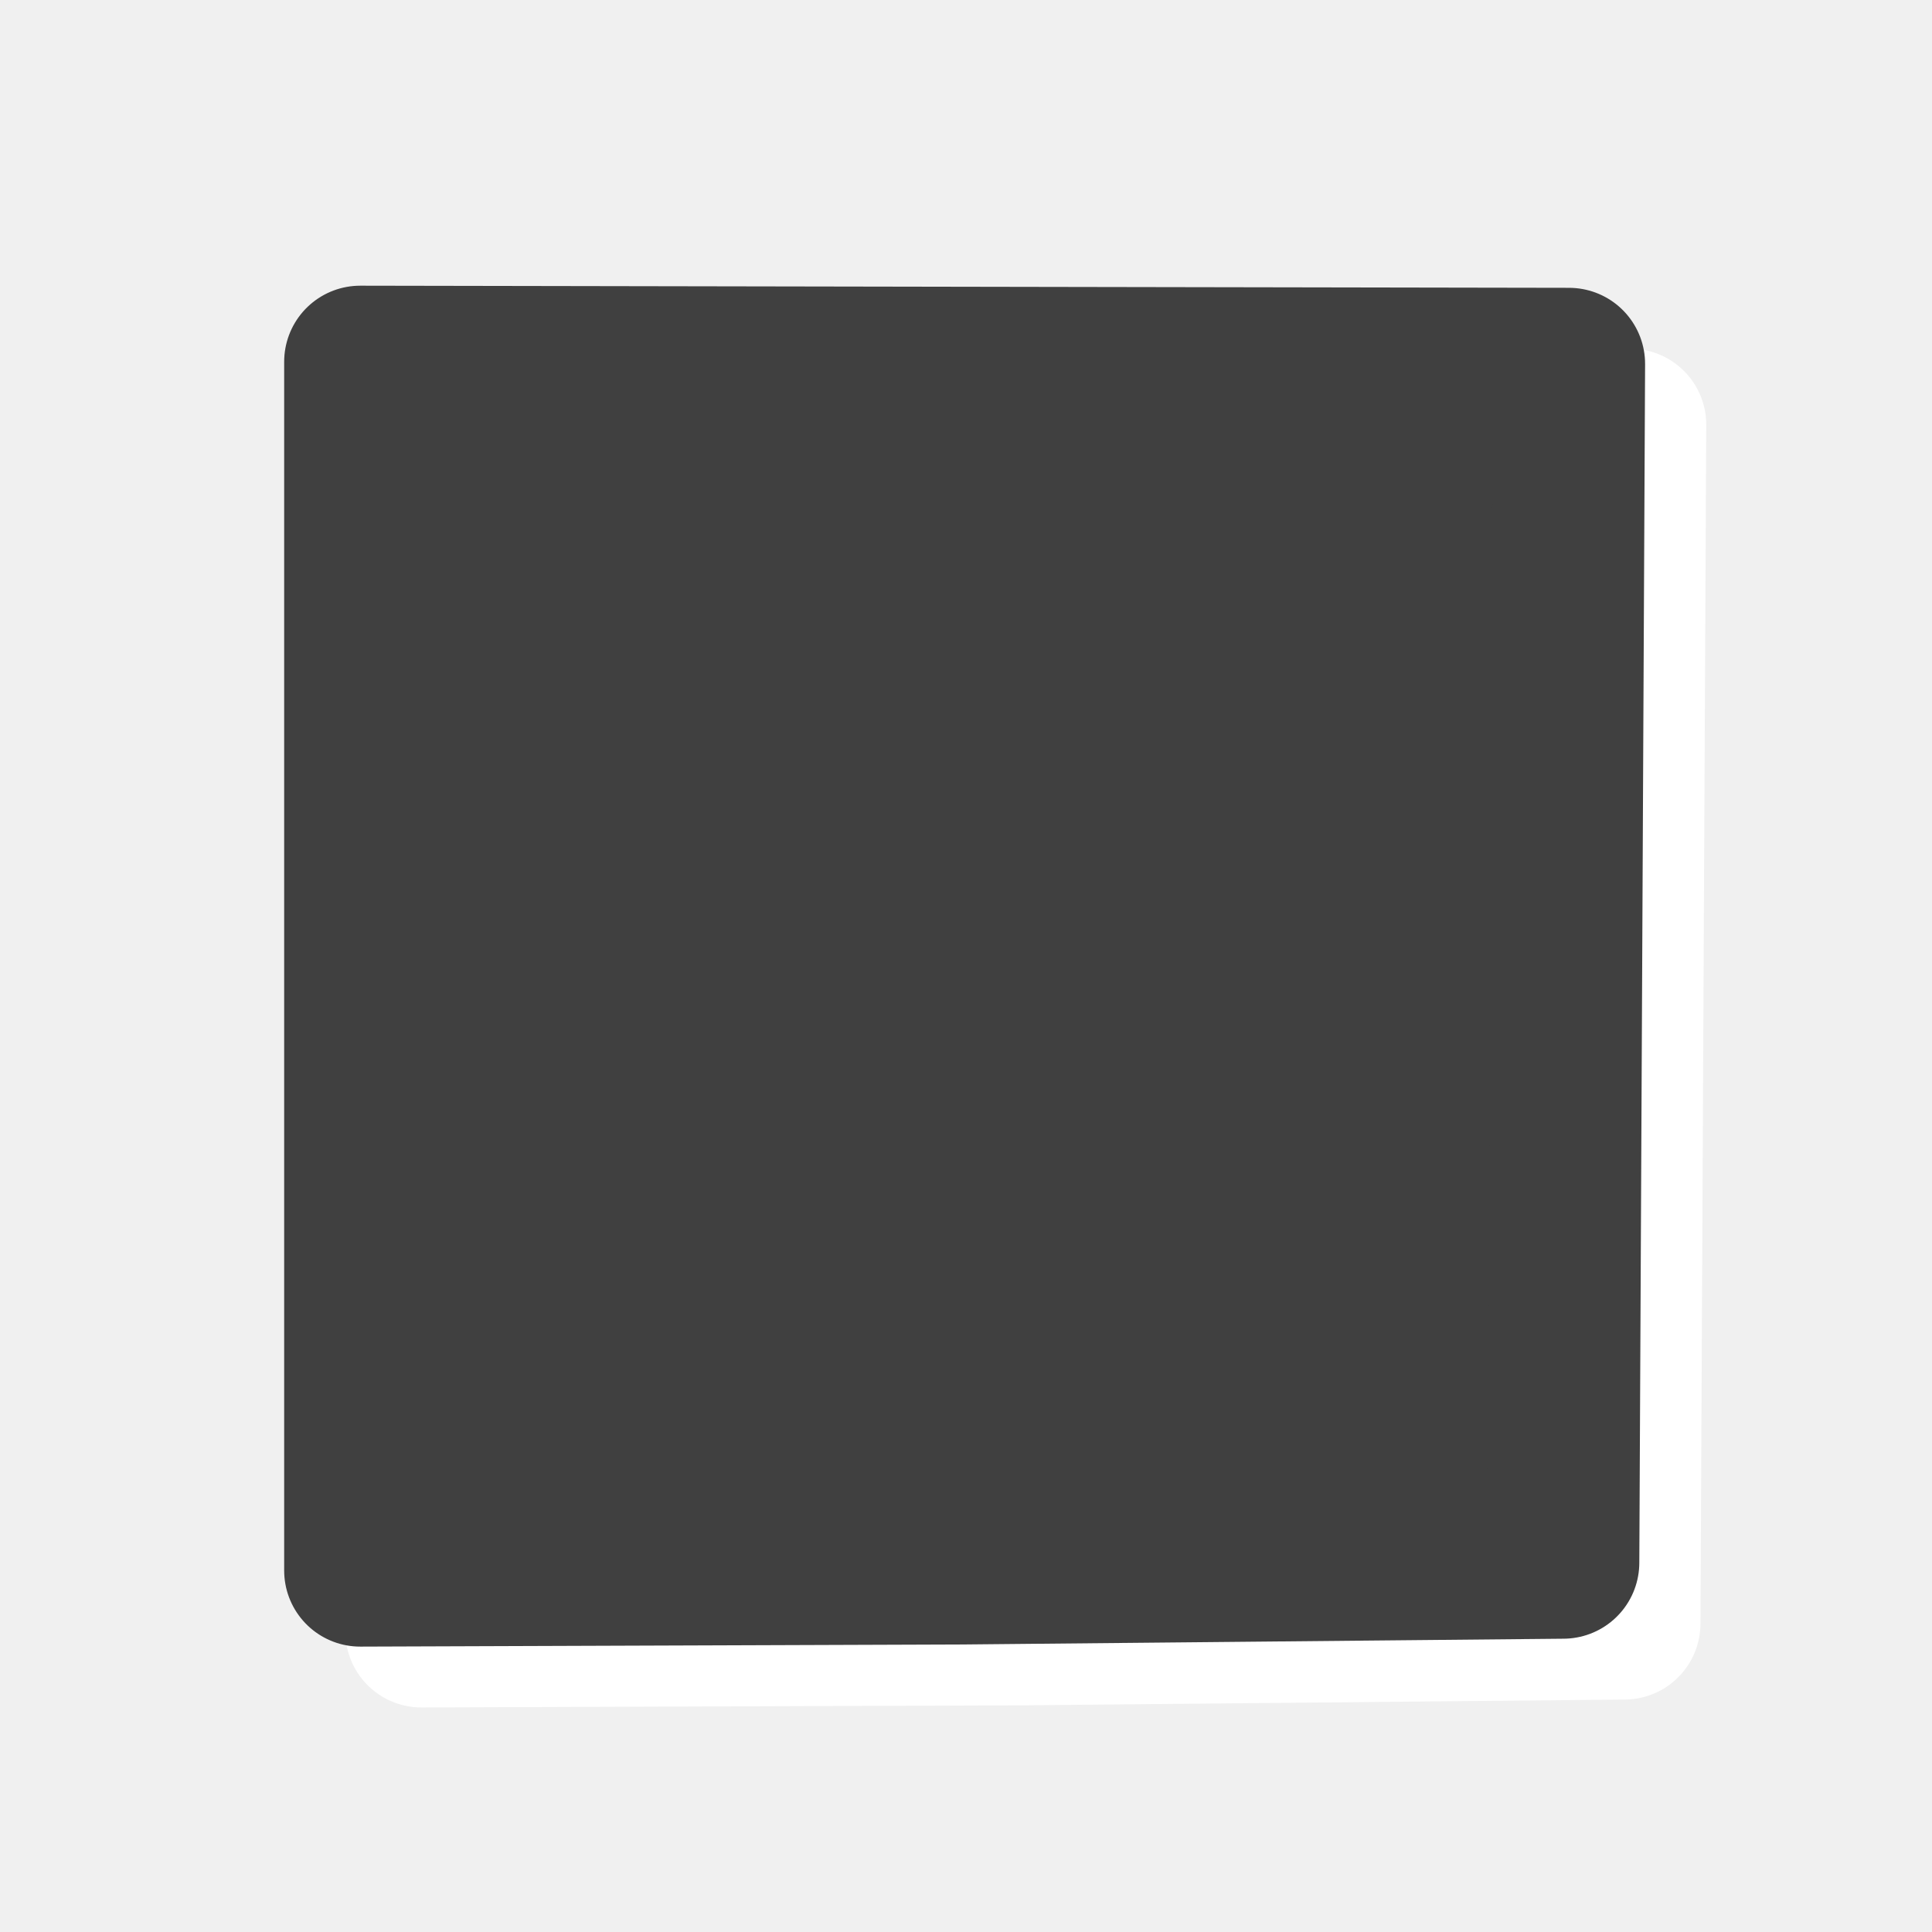
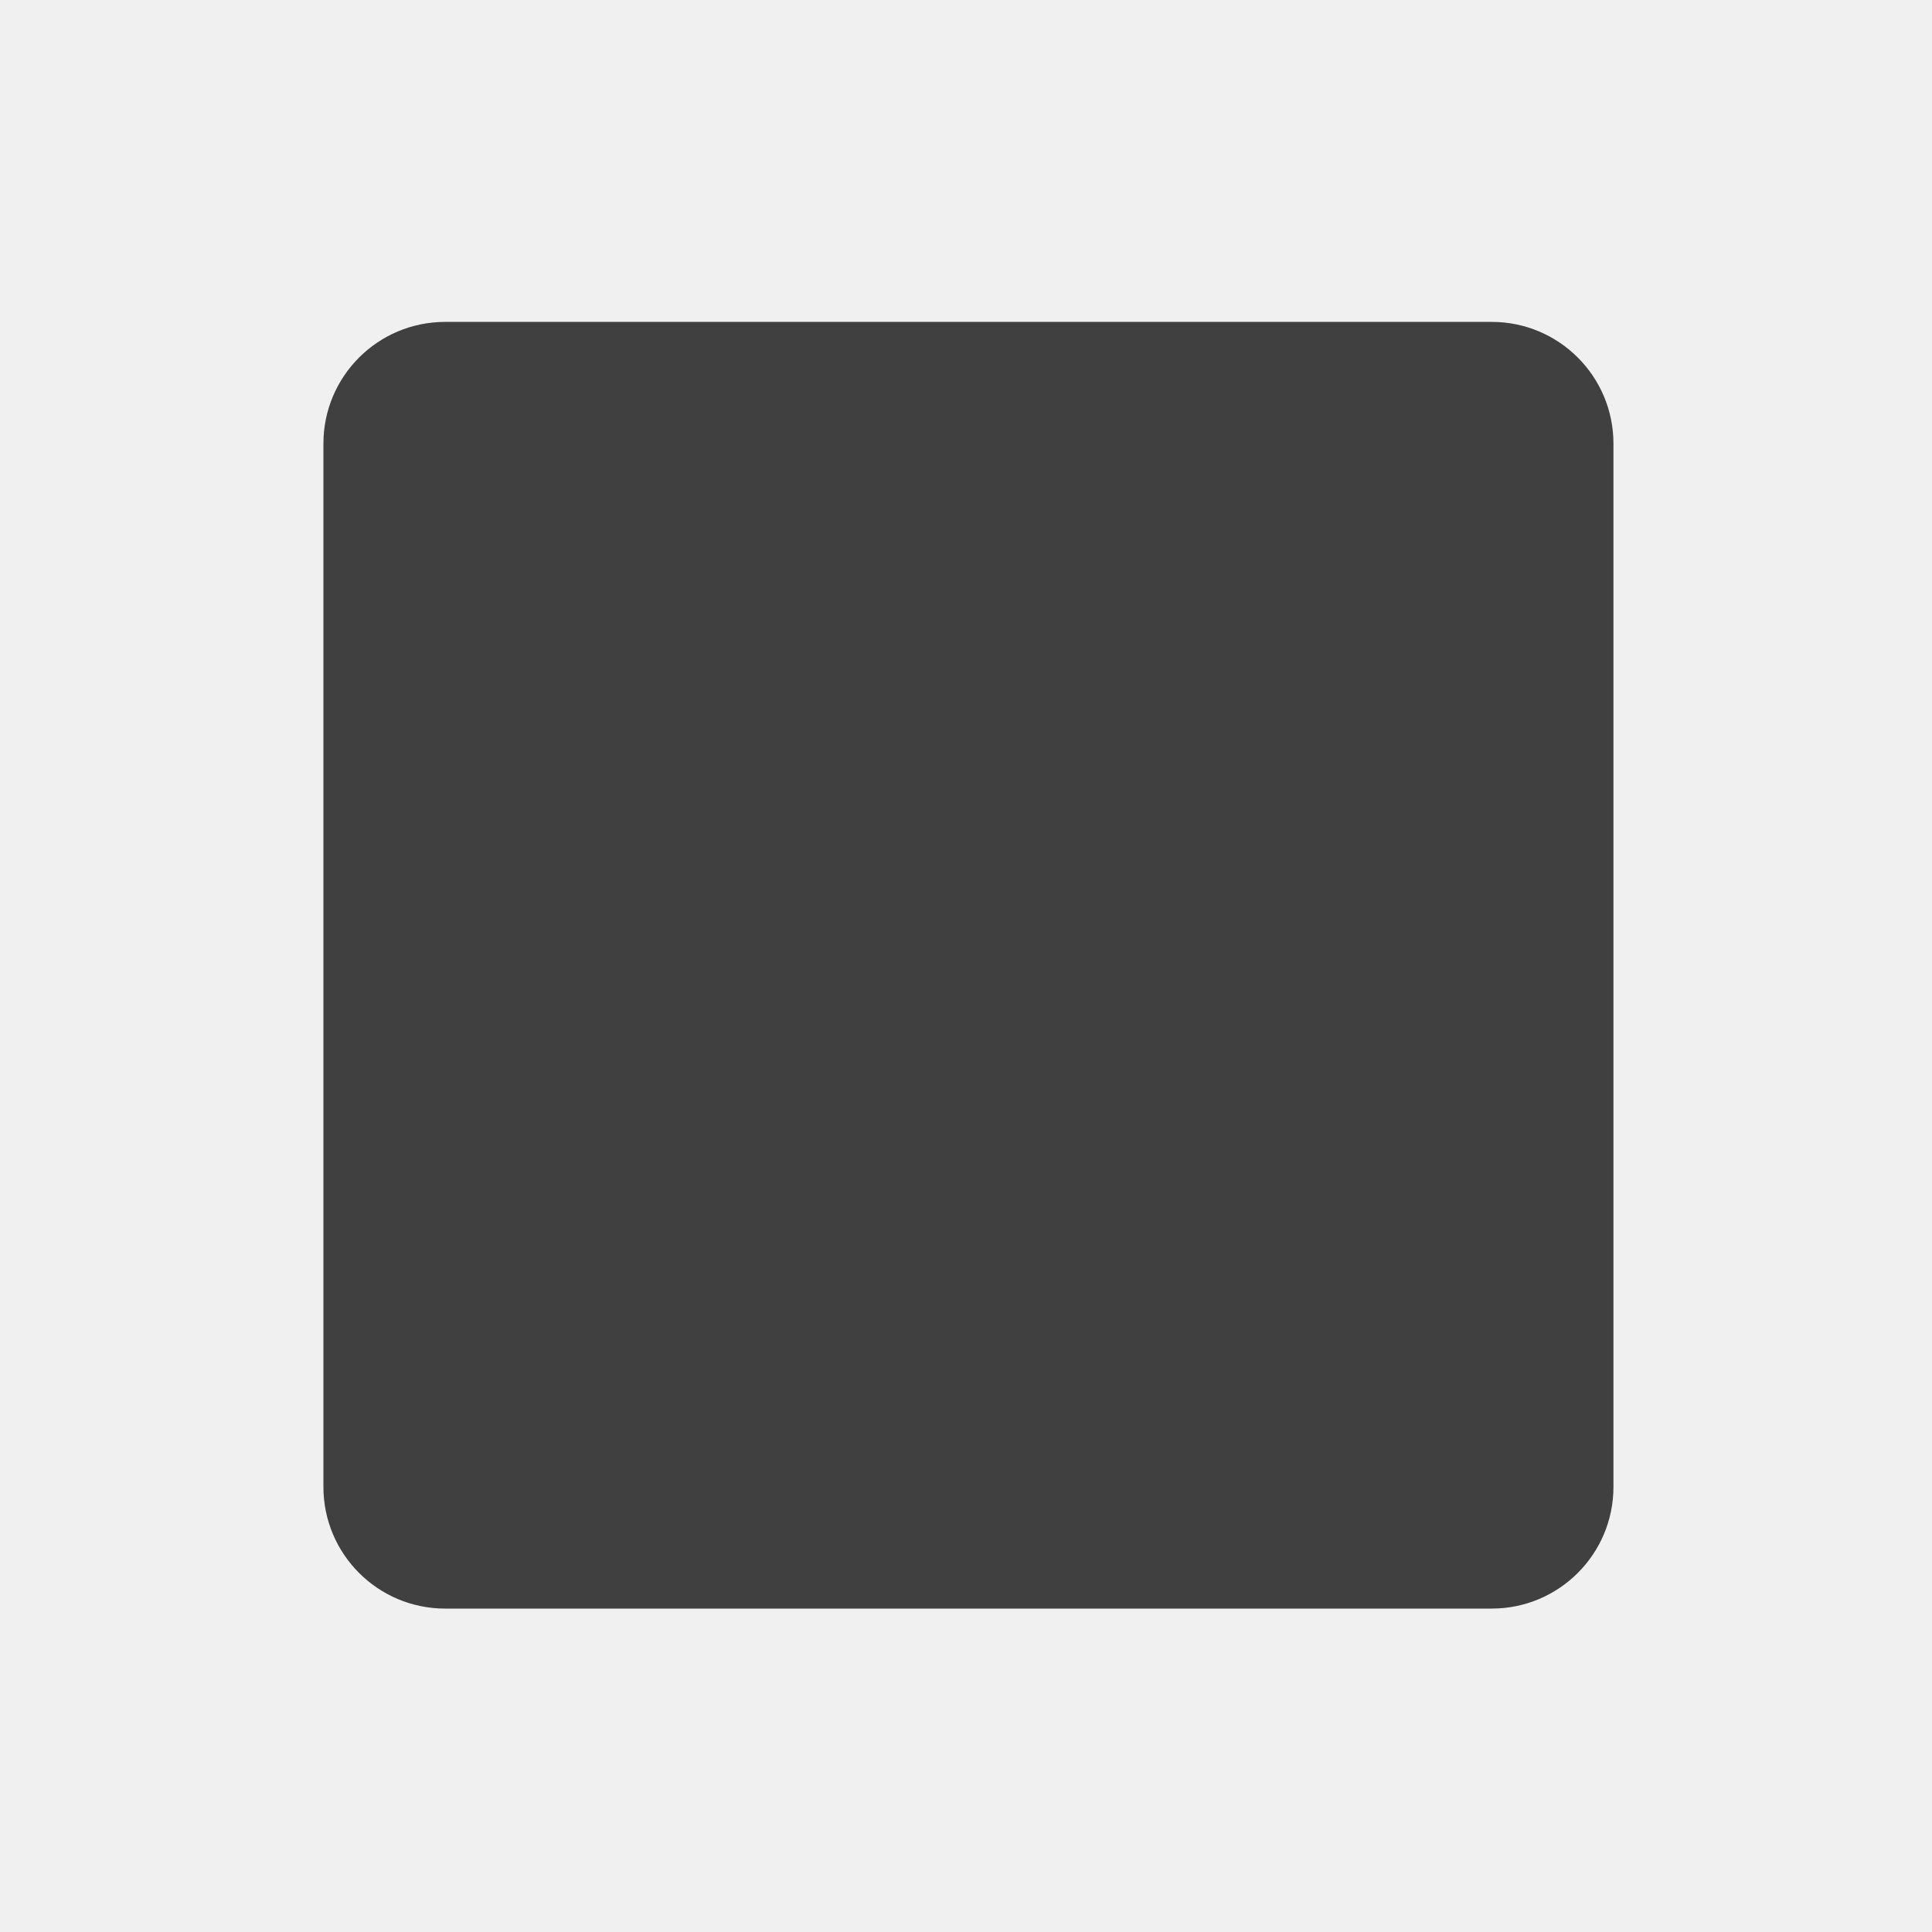
<svg xmlns="http://www.w3.org/2000/svg" width="24" height="24" viewBox="0 0 6.35 6.35" version="1.1" id="svg8">
  <defs id="defs2" />
  <g id="layer1" transform="translate(0,-290.65)">
-     <path id="path6631" d="m 5.339,295.986 -1.977,0.019 -1.977,0.007 v -1.951 -2.022 l 3.973,0.007 z" style="fill:#ffffff;fill-opacity:1;stroke:#ffffff;stroke-width:0.5;stroke-linejoin:round;stroke-miterlimit:4;stroke-dasharray:none;stroke-opacity:1" />
-     <path style="fill:#404040;fill-opacity:1;stroke:#404040;stroke-width:0.5;stroke-linejoin:round;stroke-miterlimit:4;stroke-dasharray:none;stroke-opacity:1" d="m 5.138,295.786 -1.977,0.019 -1.977,0.007 0,-1.951 v -2.022 l 3.973,0.007 z" id="path3709" />
+     <rect style="fill:#404040;fill-opacity:1;stroke-width:1.89;stroke-linecap:round;stroke-miterlimit:4;stroke-dasharray:none" id="rect4786" width="4.24" height="4.229" x="1.063" y="291.708" rx="0.4" />
  </g>
</svg>
